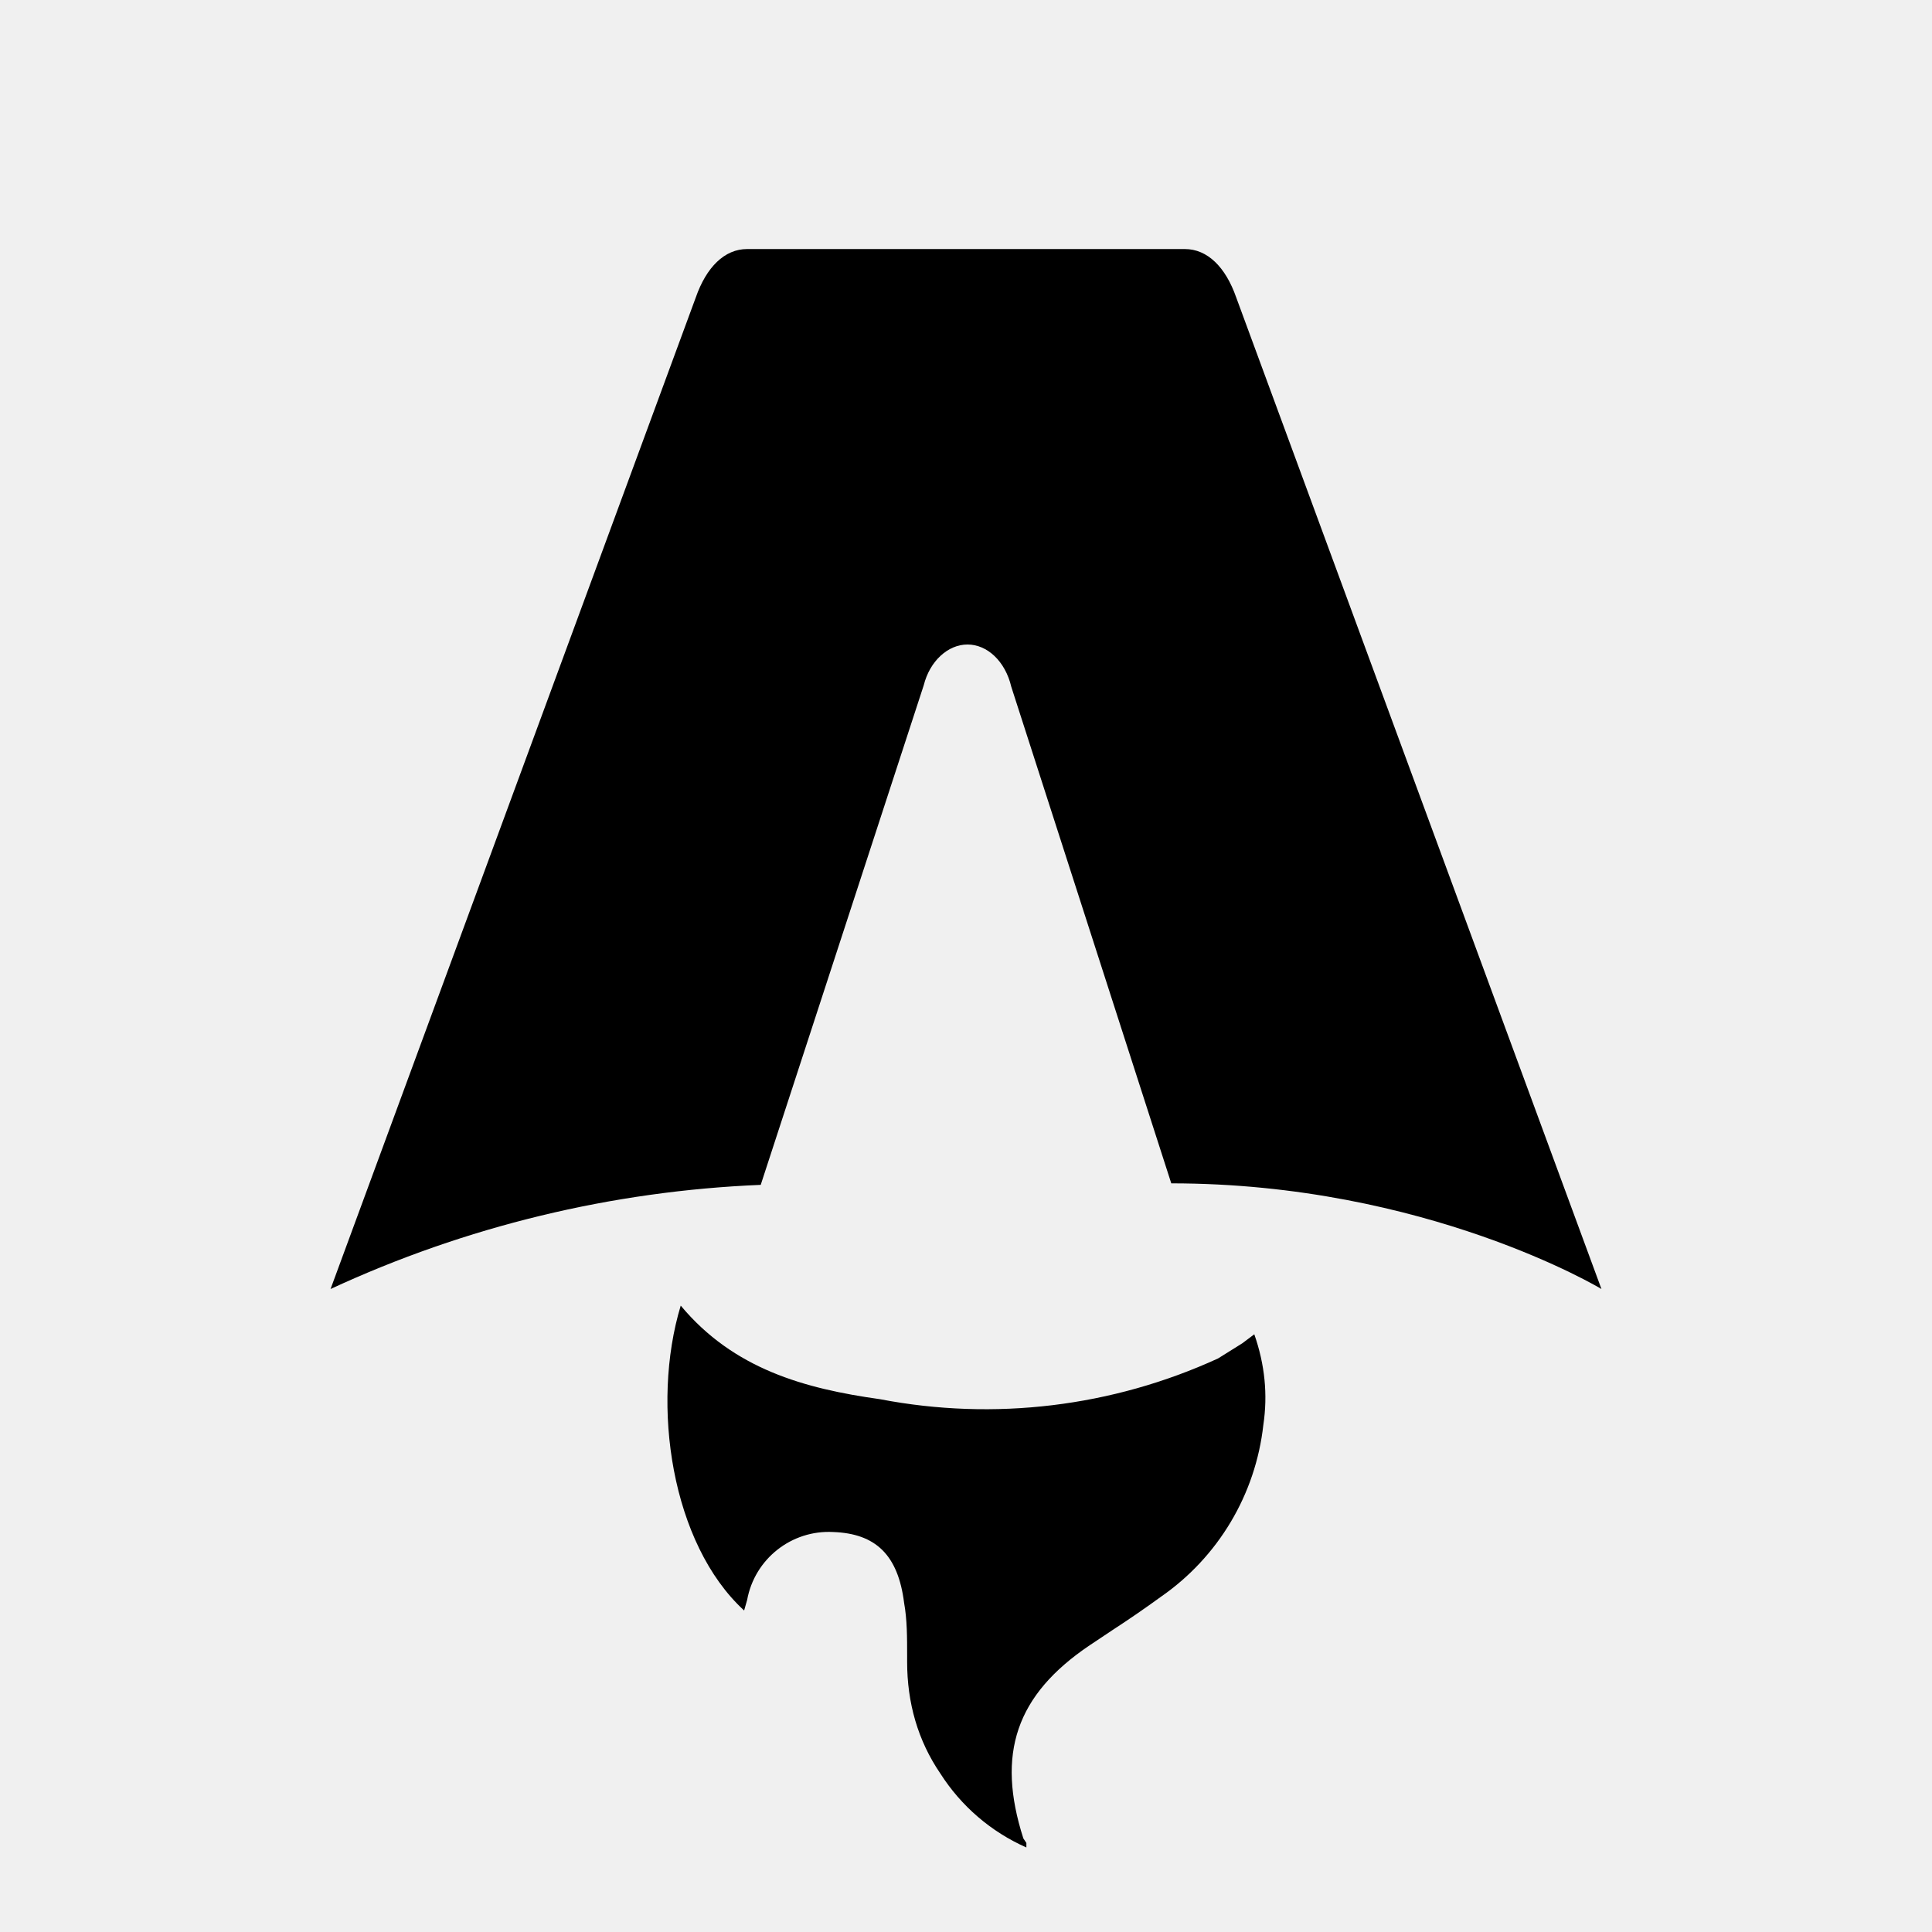
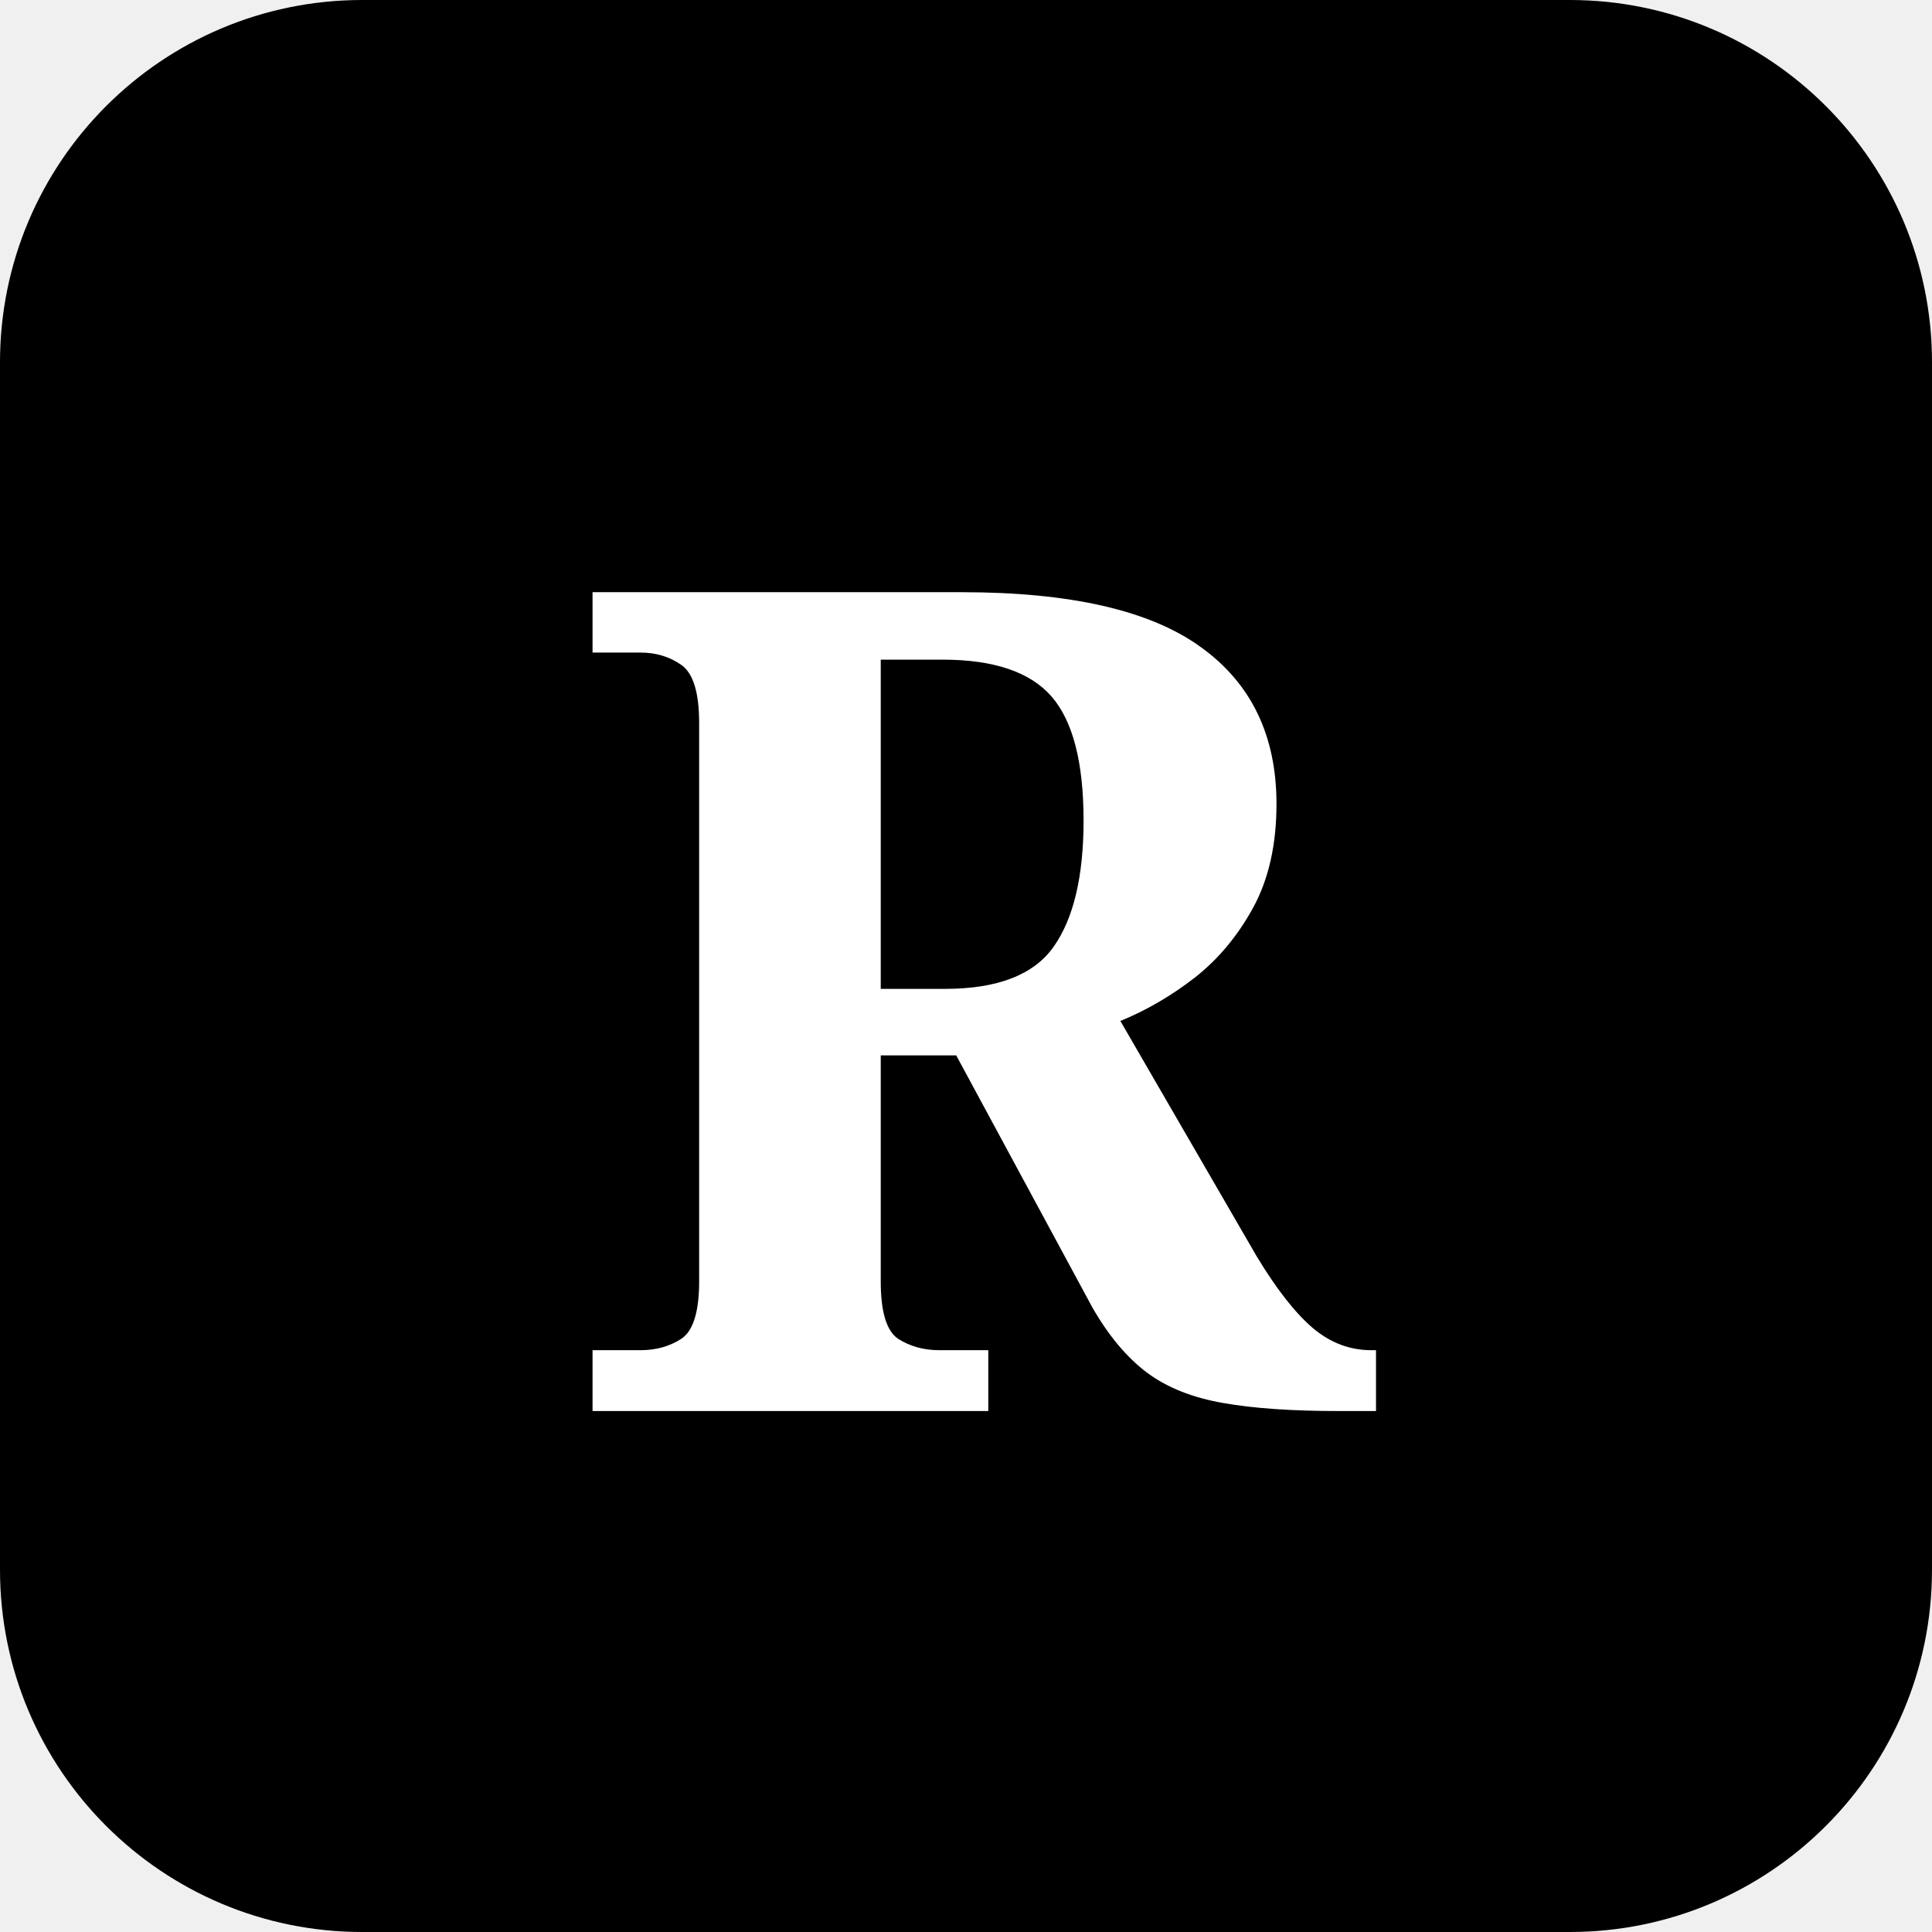
- <svg xmlns="http://www.w3.org/2000/svg" fill="none" viewBox="0 0 128 128">
-   <path d="M50.4 78.5a75.1 75.1 0 0 0-28.5 6.9l24.2-65.7c.7-2 1.9-3.2 3.4-3.2h29c1.5 0 2.7 1.2 3.4 3.2l24.2 65.7s-11.6-7-28.5-7L67 45.5c-.4-1.7-1.6-2.8-2.9-2.8-1.3 0-2.5 1.1-2.9 2.7L50.4 78.5Zm-1.1 28.2Zm-4.2-20.2c-2 6.6-.6 15.8 4.2 20.2a17.5 17.5 0 0 1 .2-.7 5.5 5.5 0 0 1 5.7-4.5c2.8.1 4.3 1.5 4.7 4.7.2 1.1.2 2.3.2 3.5v.4c0 2.7.7 5.2 2.2 7.4a13 13 0 0 0 5.7 4.9v-.3l-.2-.3c-1.8-5.6-.5-9.5 4.4-12.8l1.5-1a73 73 0 0 0 3.2-2.2 16 16 0 0 0 6.8-11.4c.3-2 .1-4-.6-6l-.8.6-1.6 1a37 37 0 0 1-22.4 2.7c-5-.7-9.7-2-13.2-6.2Z" />
+ <svg xmlns="http://www.w3.org/2000/svg" viewBox="0 0 64 64">
  <style>
-         path { fill: #000; }
-         @media (prefers-color-scheme: dark) {
-             path { fill: #FFF; }
-         }
-     </style>
+     rect { fill: #000; }
+     text { fill: #fff; }
+     @media (prefers-color-scheme: dark) {
+       rect { fill: #fff; }
+       text { fill: #000; }
+     }
+   </style>
+   <rect width="64" height="64" rx="12" />
+   <text x="50%" y="50%" dominant-baseline="central" text-anchor="middle" font-family="Georgia, serif" font-size="38" font-weight="700">R</text>
</svg>
